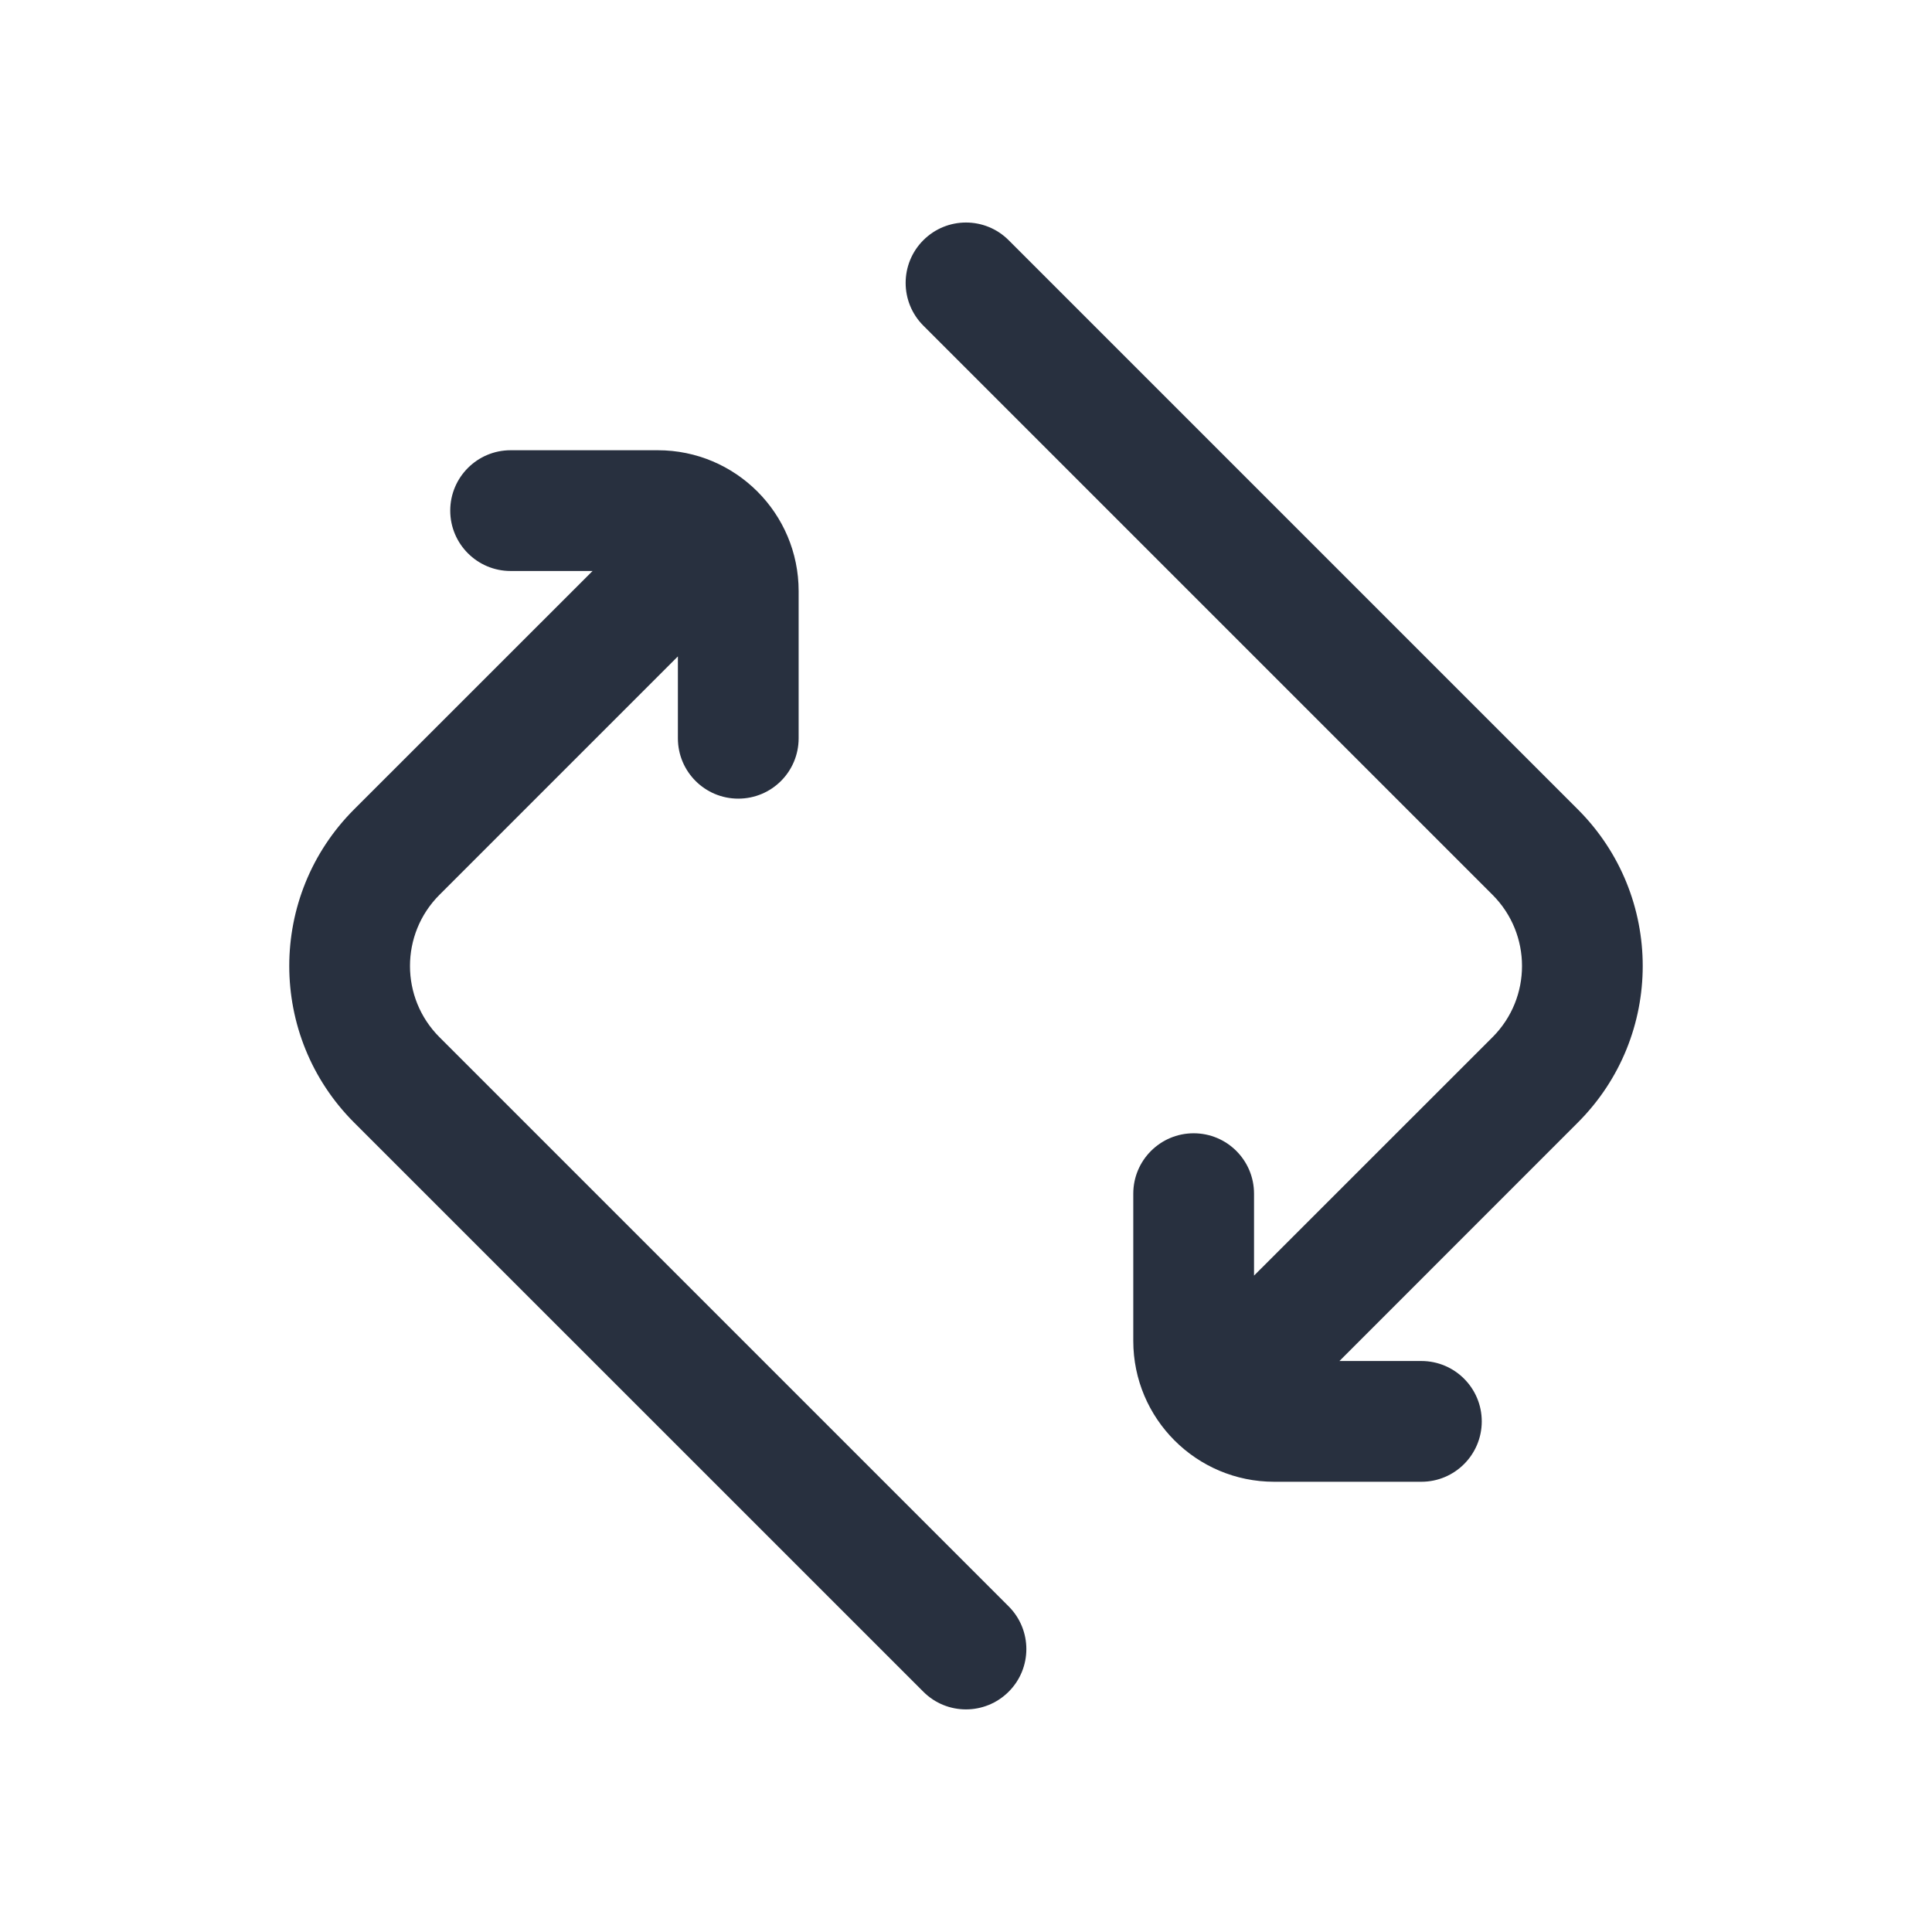
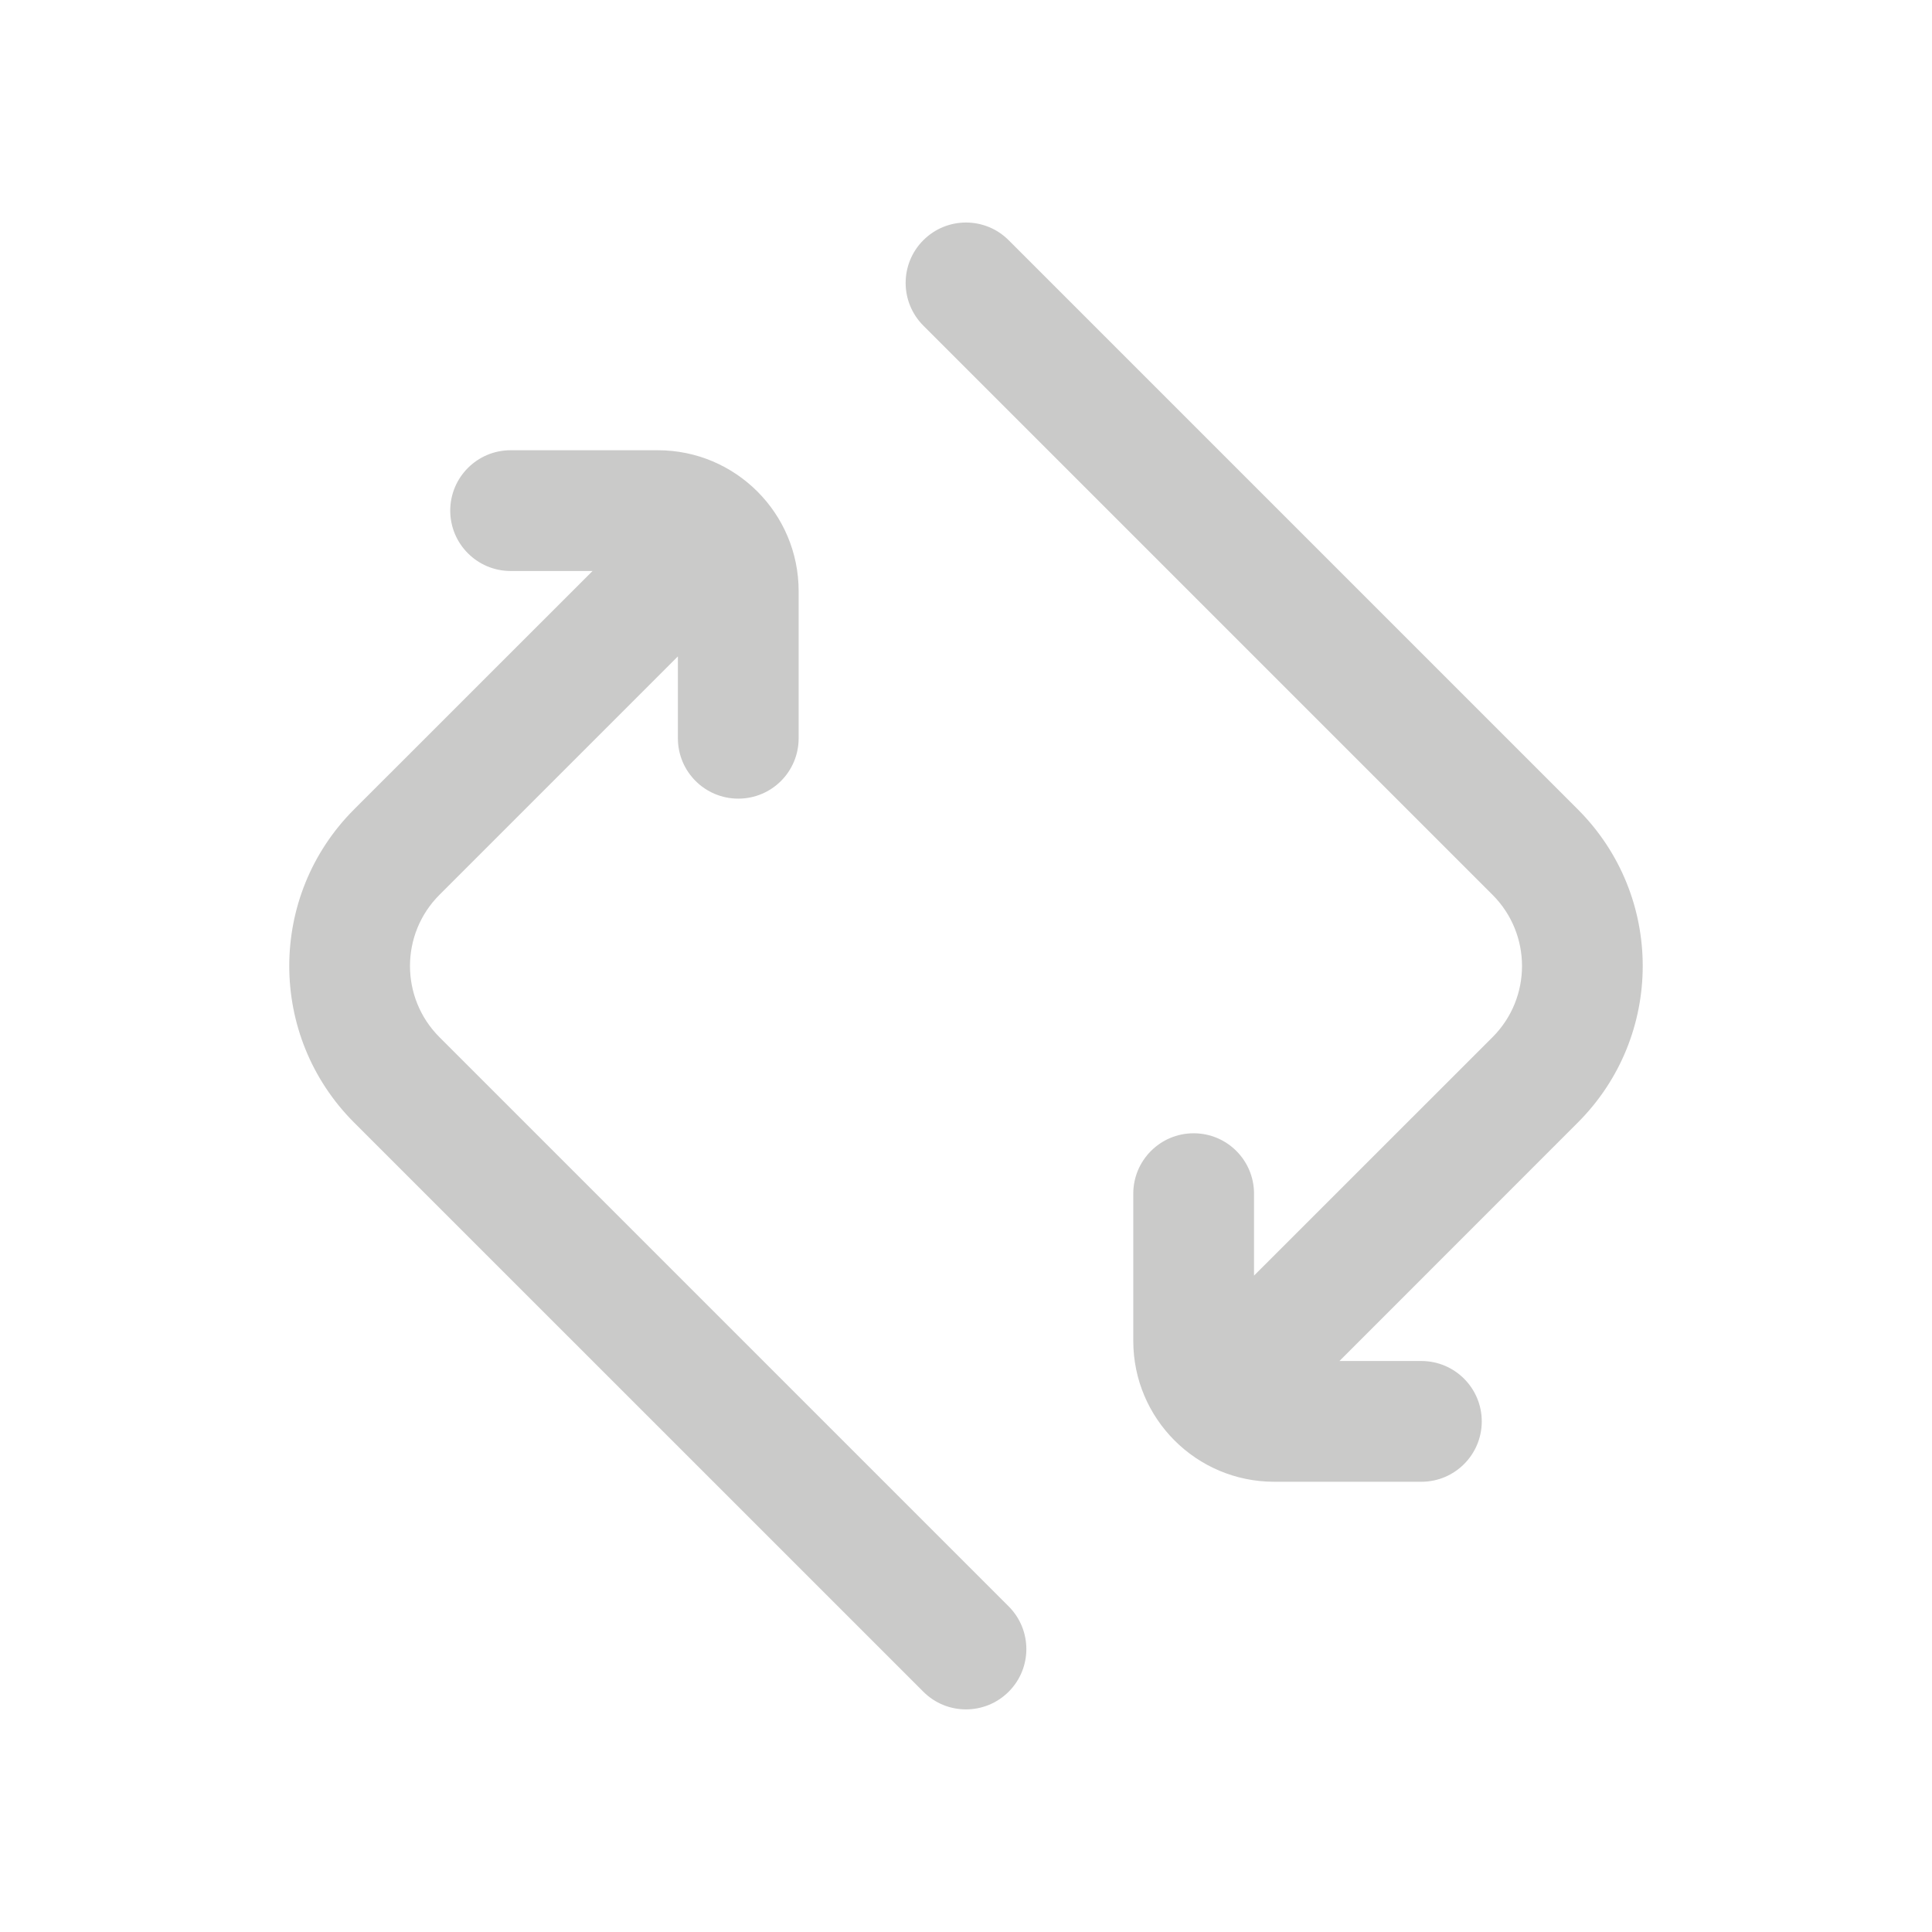
<svg xmlns="http://www.w3.org/2000/svg" width="24" height="24" viewBox="0 0 24 24" fill="none">
-   <path fill-rule="evenodd" clip-rule="evenodd" d="M12.53 2.984C12.237 2.691 11.763 2.691 11.47 2.984C11.177 3.277 11.177 3.752 11.47 4.045L18.541 11.116C19.029 11.604 19.029 12.396 18.541 12.884L15.578 15.846V14.828C15.578 14.414 15.243 14.078 14.828 14.078C14.414 14.078 14.078 14.414 14.078 14.828V16.657C14.078 17.623 14.862 18.407 15.828 18.407H17.657C18.071 18.407 18.407 18.071 18.407 17.657C18.407 17.243 18.071 16.907 17.657 16.907H16.639L19.601 13.944C20.675 12.87 20.675 11.129 19.601 10.055L12.53 2.984ZM6.343 5.593C5.929 5.593 5.593 5.929 5.593 6.343C5.593 6.757 5.929 7.093 6.343 7.093H7.361L4.398 10.055C3.325 11.129 3.325 12.87 4.398 13.944L11.47 21.015C11.762 21.308 12.237 21.308 12.53 21.015C12.823 20.723 12.823 20.248 12.53 19.955L5.459 12.884C4.971 12.396 4.971 11.604 5.459 11.116L8.421 8.154L8.421 9.171C8.421 9.586 8.757 9.921 9.171 9.921C9.586 9.921 9.921 9.586 9.921 9.171L9.921 7.343C9.921 6.377 9.138 5.593 8.171 5.593L6.343 5.593Z" fill="#28303F" />
+   <path fill-rule="evenodd" clip-rule="evenodd" d="M12.53 2.984C12.237 2.691 11.763 2.691 11.47 2.984C11.177 3.277 11.177 3.752 11.47 4.045L18.541 11.116C19.029 11.604 19.029 12.396 18.541 12.884L15.578 15.846V14.828C15.578 14.414 15.243 14.078 14.828 14.078C14.414 14.078 14.078 14.414 14.078 14.828V16.657C14.078 17.623 14.862 18.407 15.828 18.407H17.657C18.071 18.407 18.407 18.071 18.407 17.657C18.407 17.243 18.071 16.907 17.657 16.907H16.639L19.601 13.944C20.675 12.87 20.675 11.129 19.601 10.055L12.53 2.984ZM6.343 5.593C5.929 5.593 5.593 5.929 5.593 6.343C5.593 6.757 5.929 7.093 6.343 7.093H7.361L4.398 10.055C3.325 11.129 3.325 12.87 4.398 13.944L11.47 21.015C11.762 21.308 12.237 21.308 12.53 21.015C12.823 20.723 12.823 20.248 12.53 19.955L5.459 12.884C4.971 12.396 4.971 11.604 5.459 11.116L8.421 8.154L8.421 9.171C8.421 9.586 8.757 9.921 9.171 9.921C9.586 9.921 9.921 9.586 9.921 9.171L9.921 7.343C9.921 6.377 9.138 5.593 8.171 5.593L6.343 5.593Z" fill="#cacac9" />
</svg>
